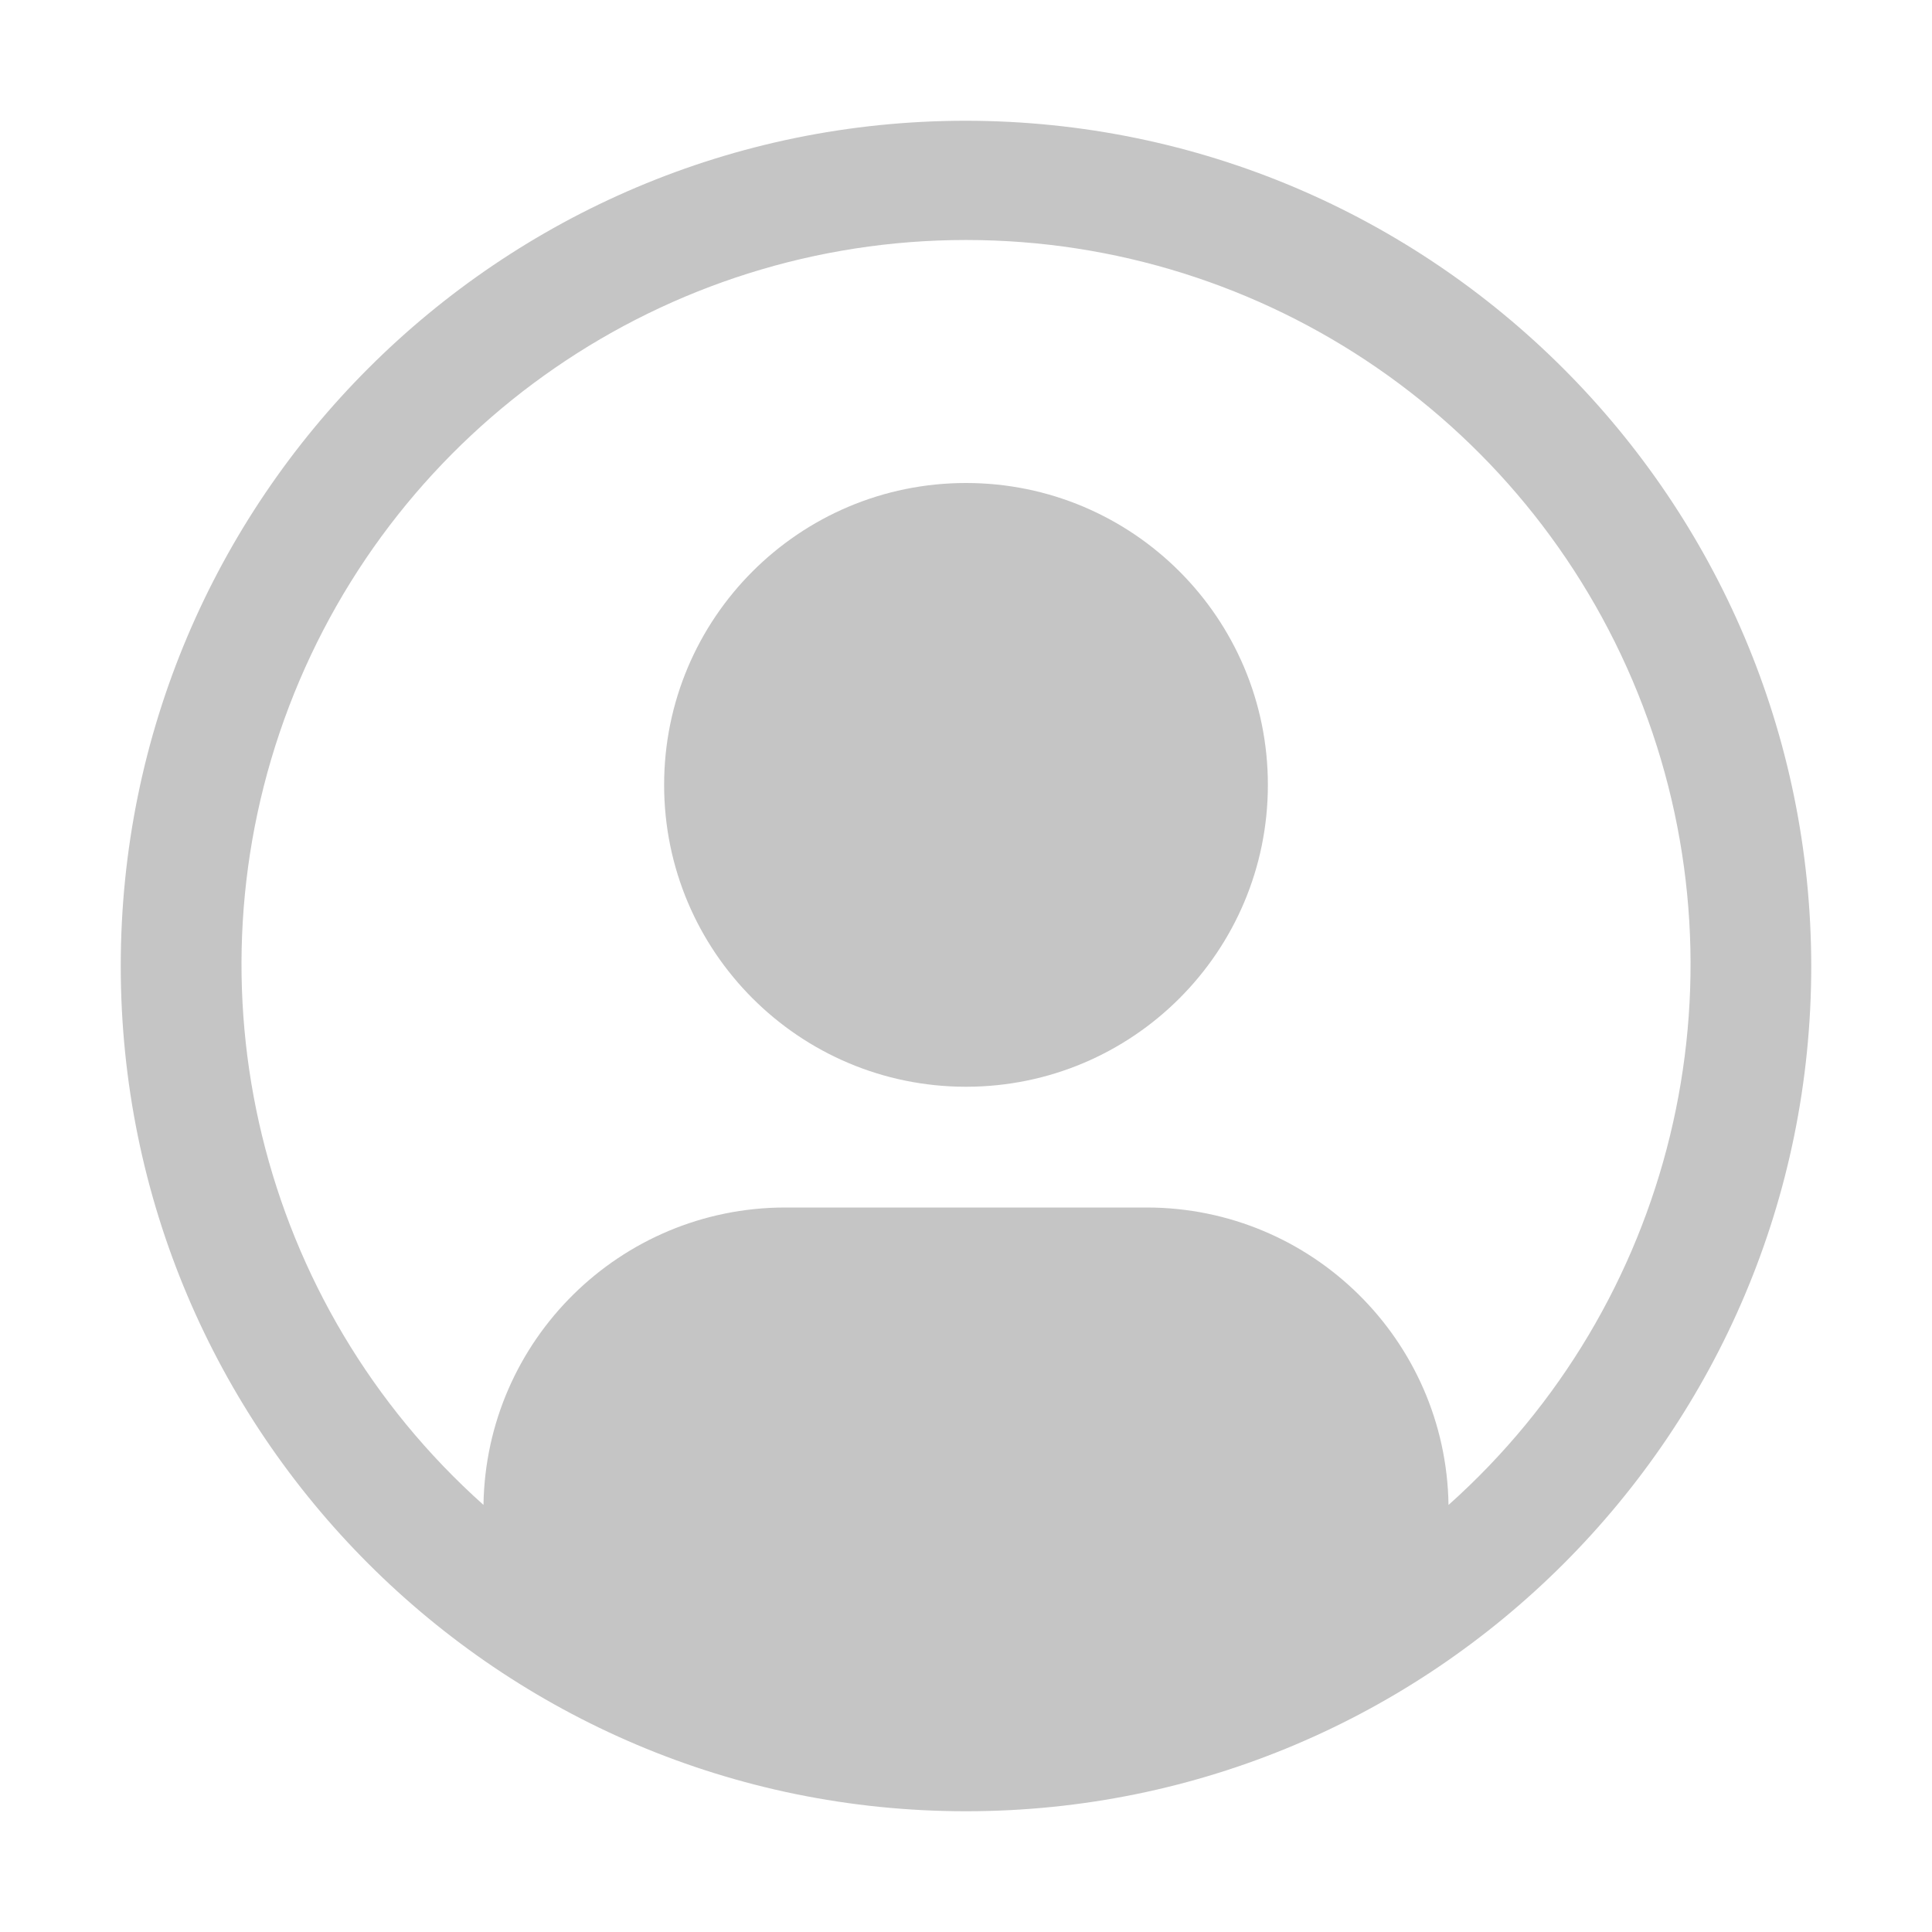
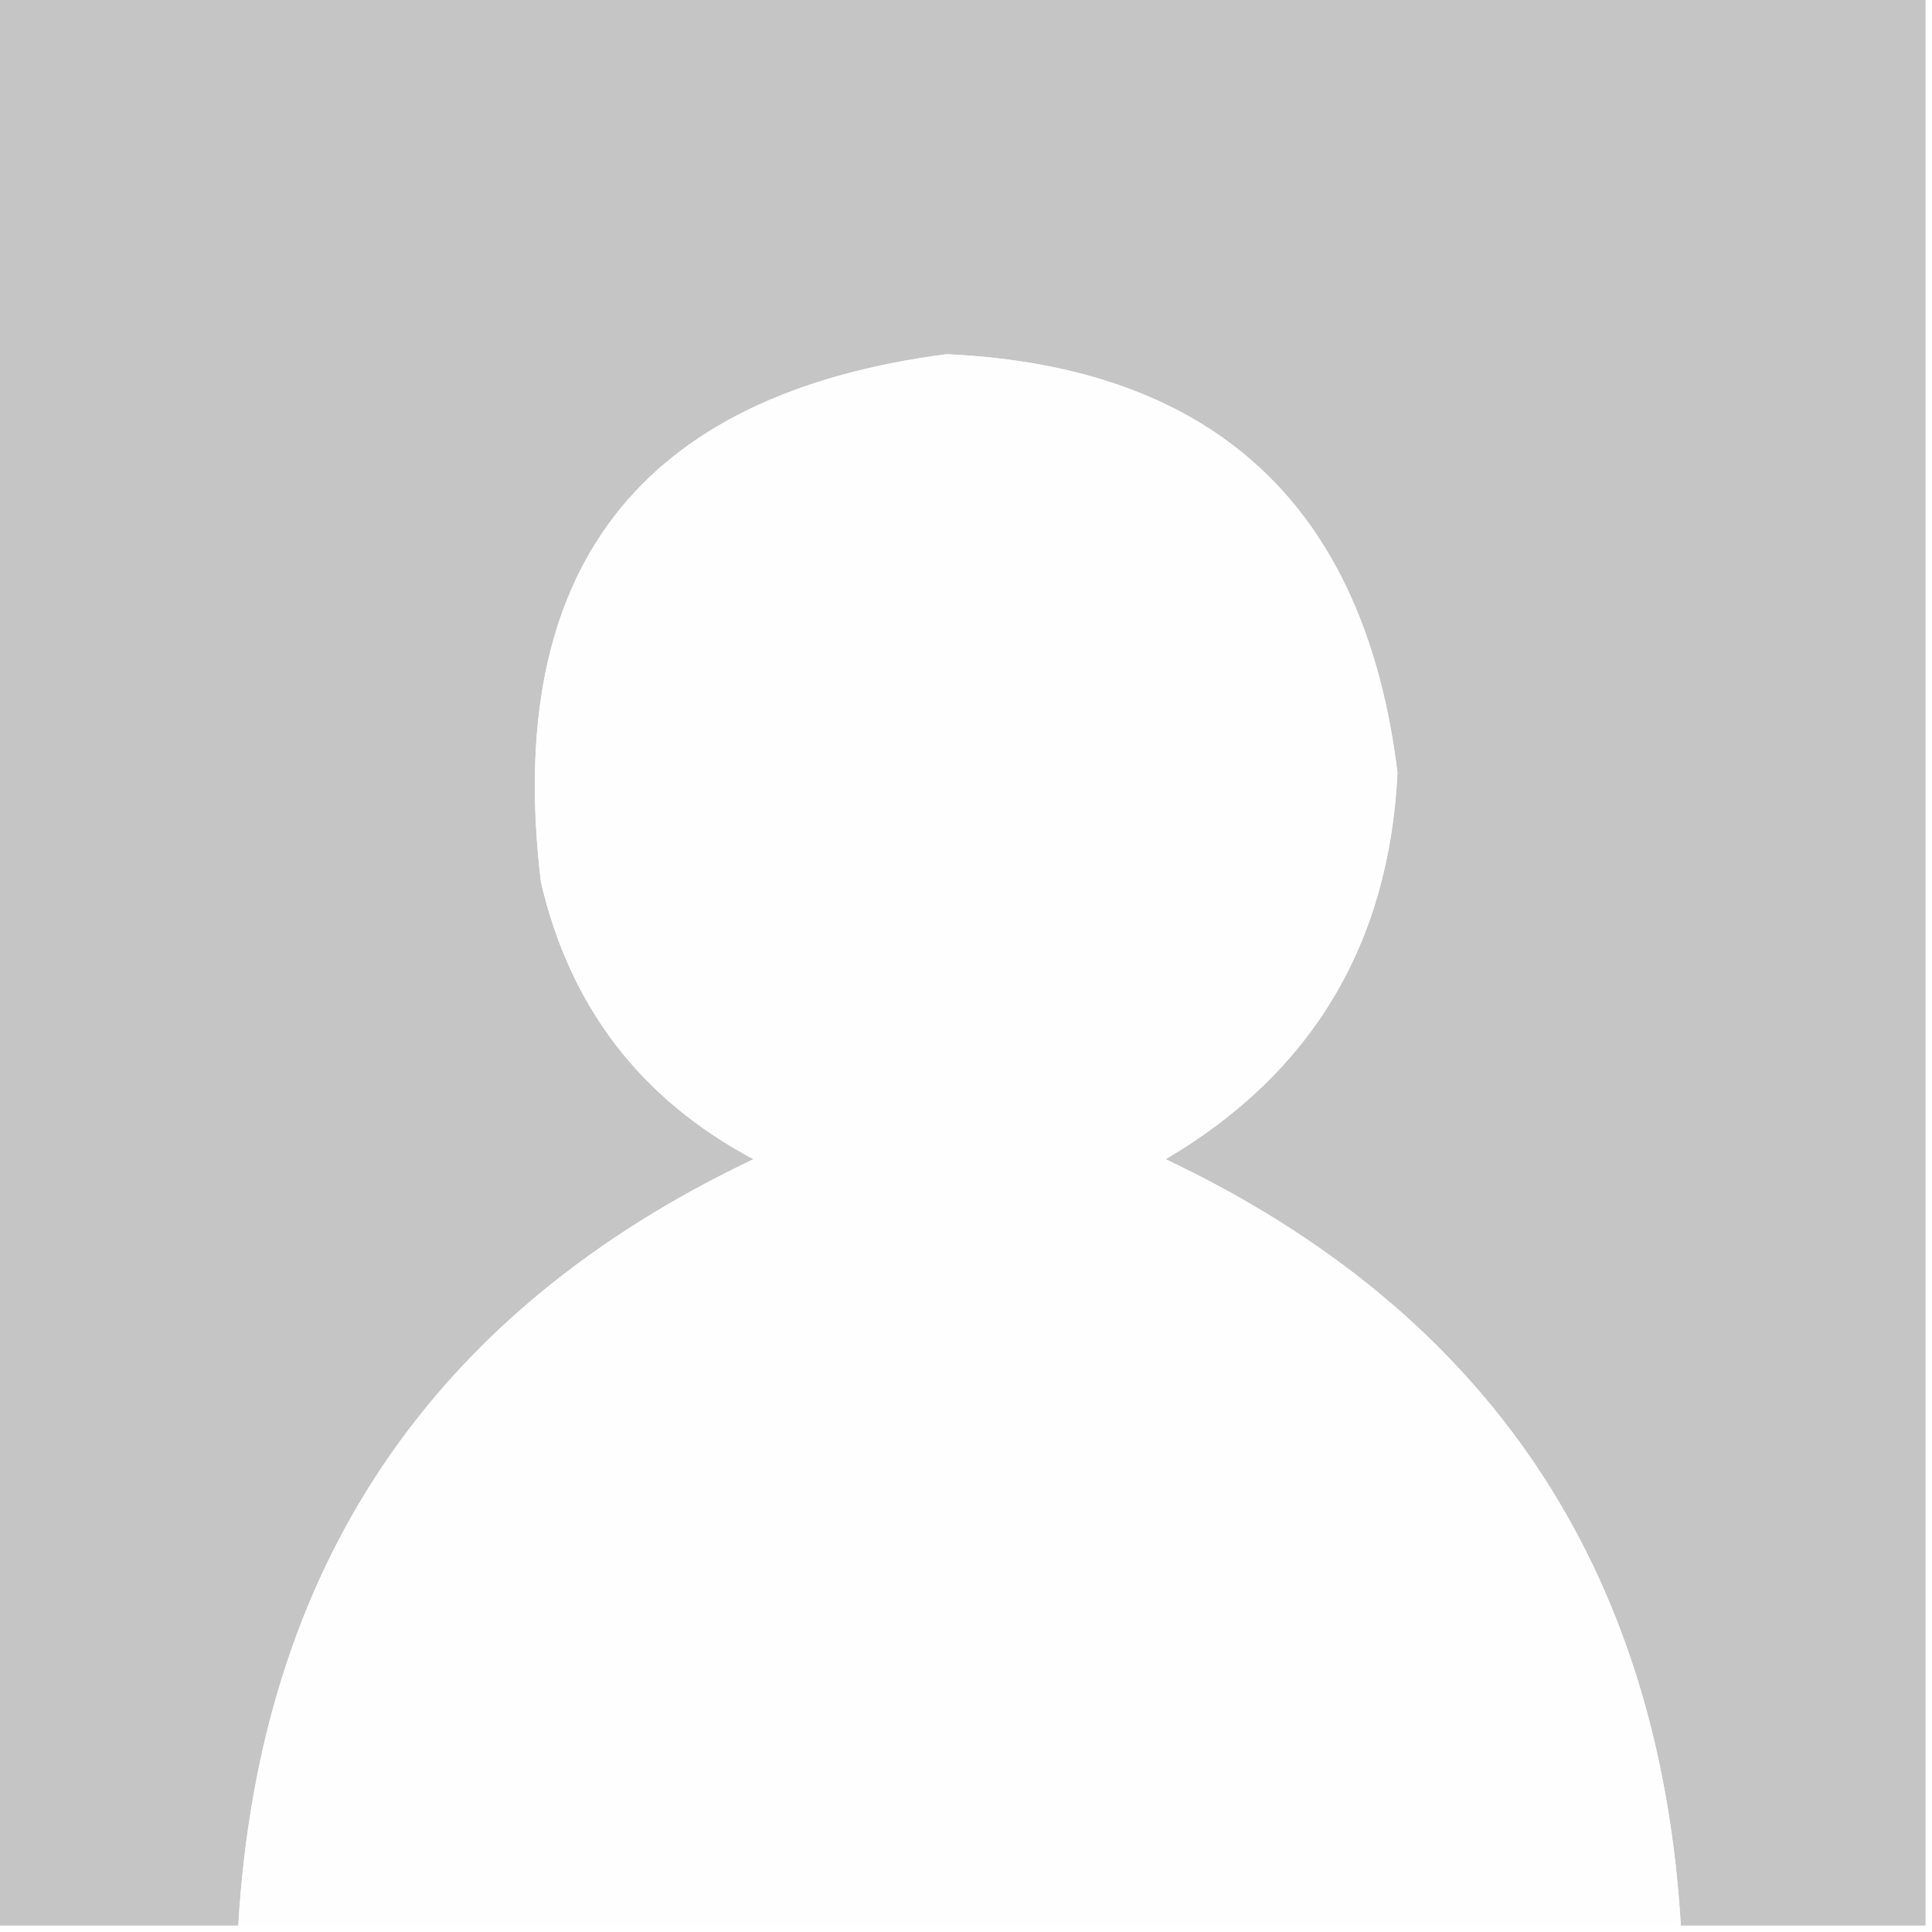
- <svg xmlns="http://www.w3.org/2000/svg" fill="#c5c5c5" width="50px" height="50px" viewBox="0 0 32 32" id="icon">
-   <defs>
-     <style>
-       .cls-1 {
-         fill: none;
-       }
-     </style>
-   </defs>
-   <path d="M16,8a5,5,0,1,0,5,5A5,5,0,0,0,16,8Z" transform="translate(0 0)" />
-   <path d="M16,2A14,14,0,1,0,30,16,14.016,14.016,0,0,0,16,2Zm7.992,22.926A5.002,5.002,0,0,0,19,20H13a5.002,5.002,0,0,0-4.992,4.926,12,12,0,1,1,15.985,0Z" transform="translate(0 0)" />
-   <rect id="_Transparent_Rectangle_" data-name="&lt;Transparent Rectangle&gt;" class="cls-1" width="32" height="32" />
+ <svg xmlns="http://www.w3.org/2000/svg" version="1.1" width="150px" height="150px" style="shape-rendering:geometricPrecision; text-rendering:geometricPrecision; image-rendering:optimizeQuality; fill-rule:evenodd; clip-rule:evenodd">
+   <g>
+     <path style="opacity:1" fill="#c5c5c5" d="M -0.5,-0.5 C 49.5,-0.5 99.5,-0.5 149.5,-0.5C 149.5,49.5 149.5,99.5 149.5,149.5C 143.167,149.5 136.833,149.5 130.5,149.5C 128.827,121.687 115.494,101.854 90.5,90C 101.846,83.322 107.846,73.322 108.5,60C 105.969,39.301 94.302,28.468 73.5,27.5C 49.583,30.61 39.083,44.277 42,68.5C 44.255,78.184 49.755,85.351 58.5,90C 33.475,101.877 20.141,121.71 18.5,149.5C 12.167,149.5 5.833,149.5 -0.5,149.5C -0.5,99.5 -0.5,49.5 -0.5,-0.5 Z" />
+   </g>
+   <g>
+     <path style="opacity:1" fill="#fefefe" d="M 130.5,149.5 C 93.167,149.5 55.833,149.5 18.5,149.5C 20.141,121.71 33.475,101.877 58.5,90C 49.755,85.351 44.255,78.184 42,68.5C 39.083,44.277 49.583,30.61 73.5,27.5C 94.302,28.468 105.969,39.301 108.5,60C 107.846,73.322 101.846,83.322 90.5,90C 115.494,101.854 128.827,121.687 130.5,149.5 Z" />
+   </g>
</svg>
